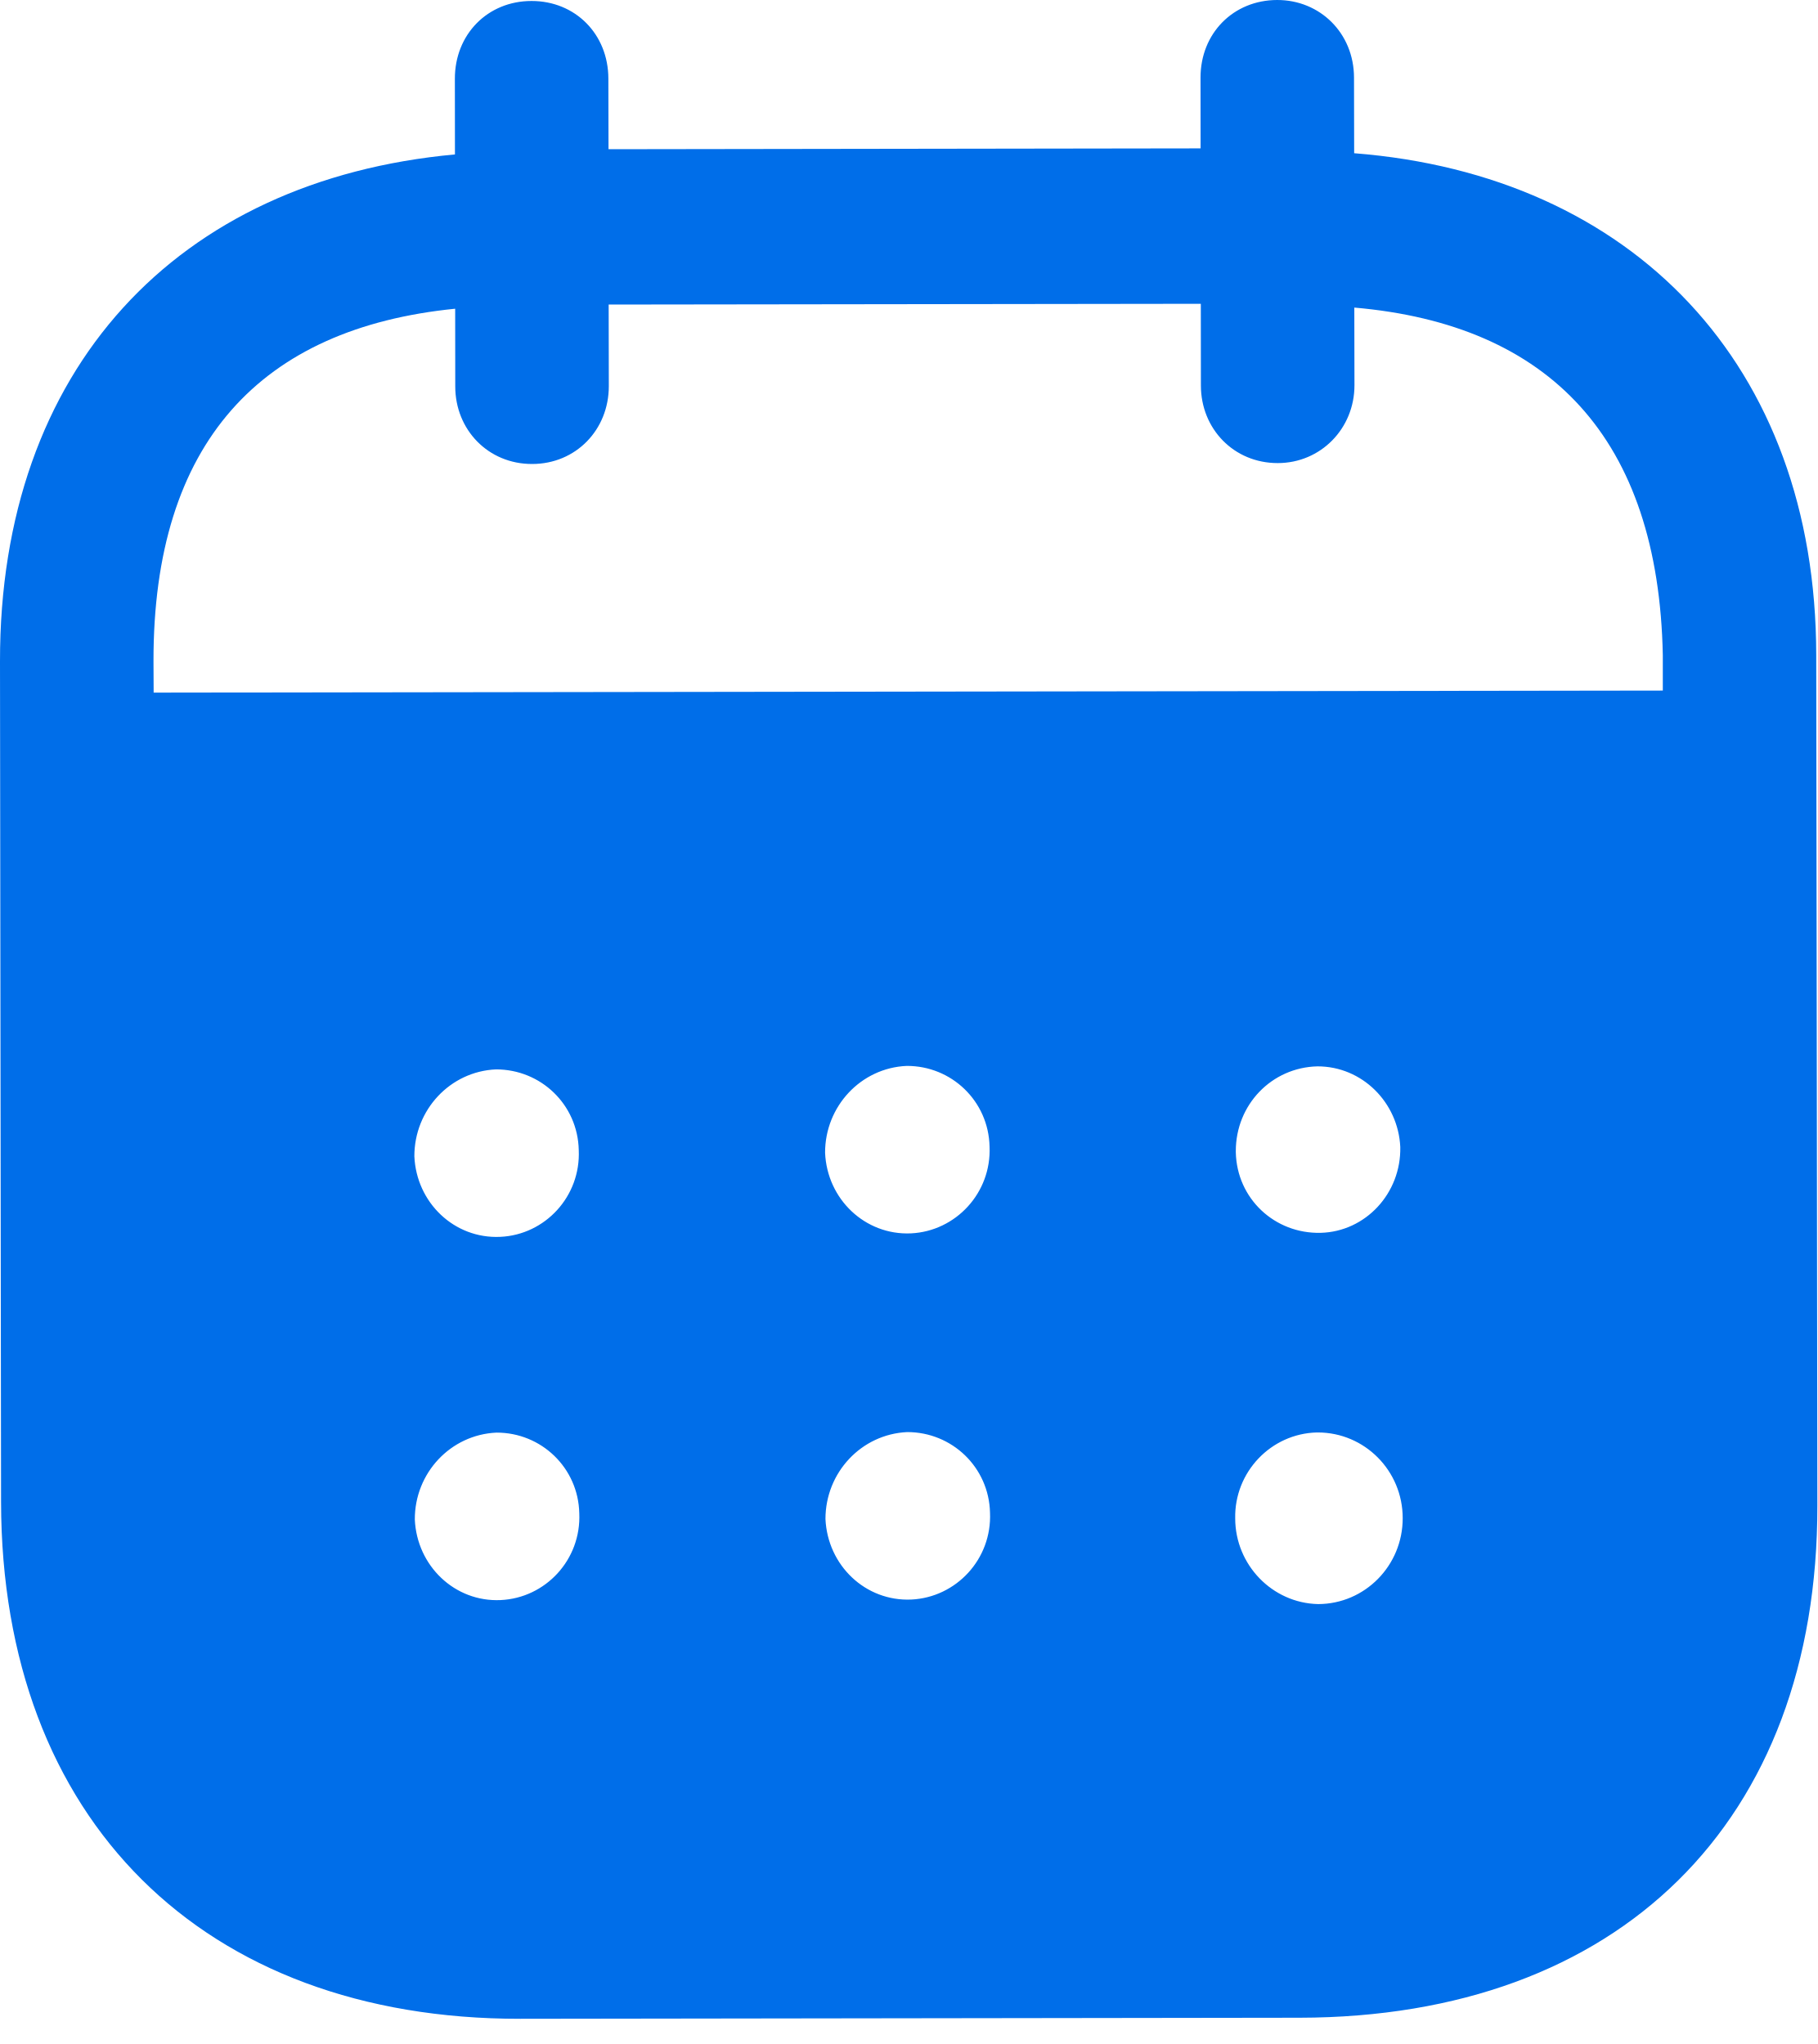
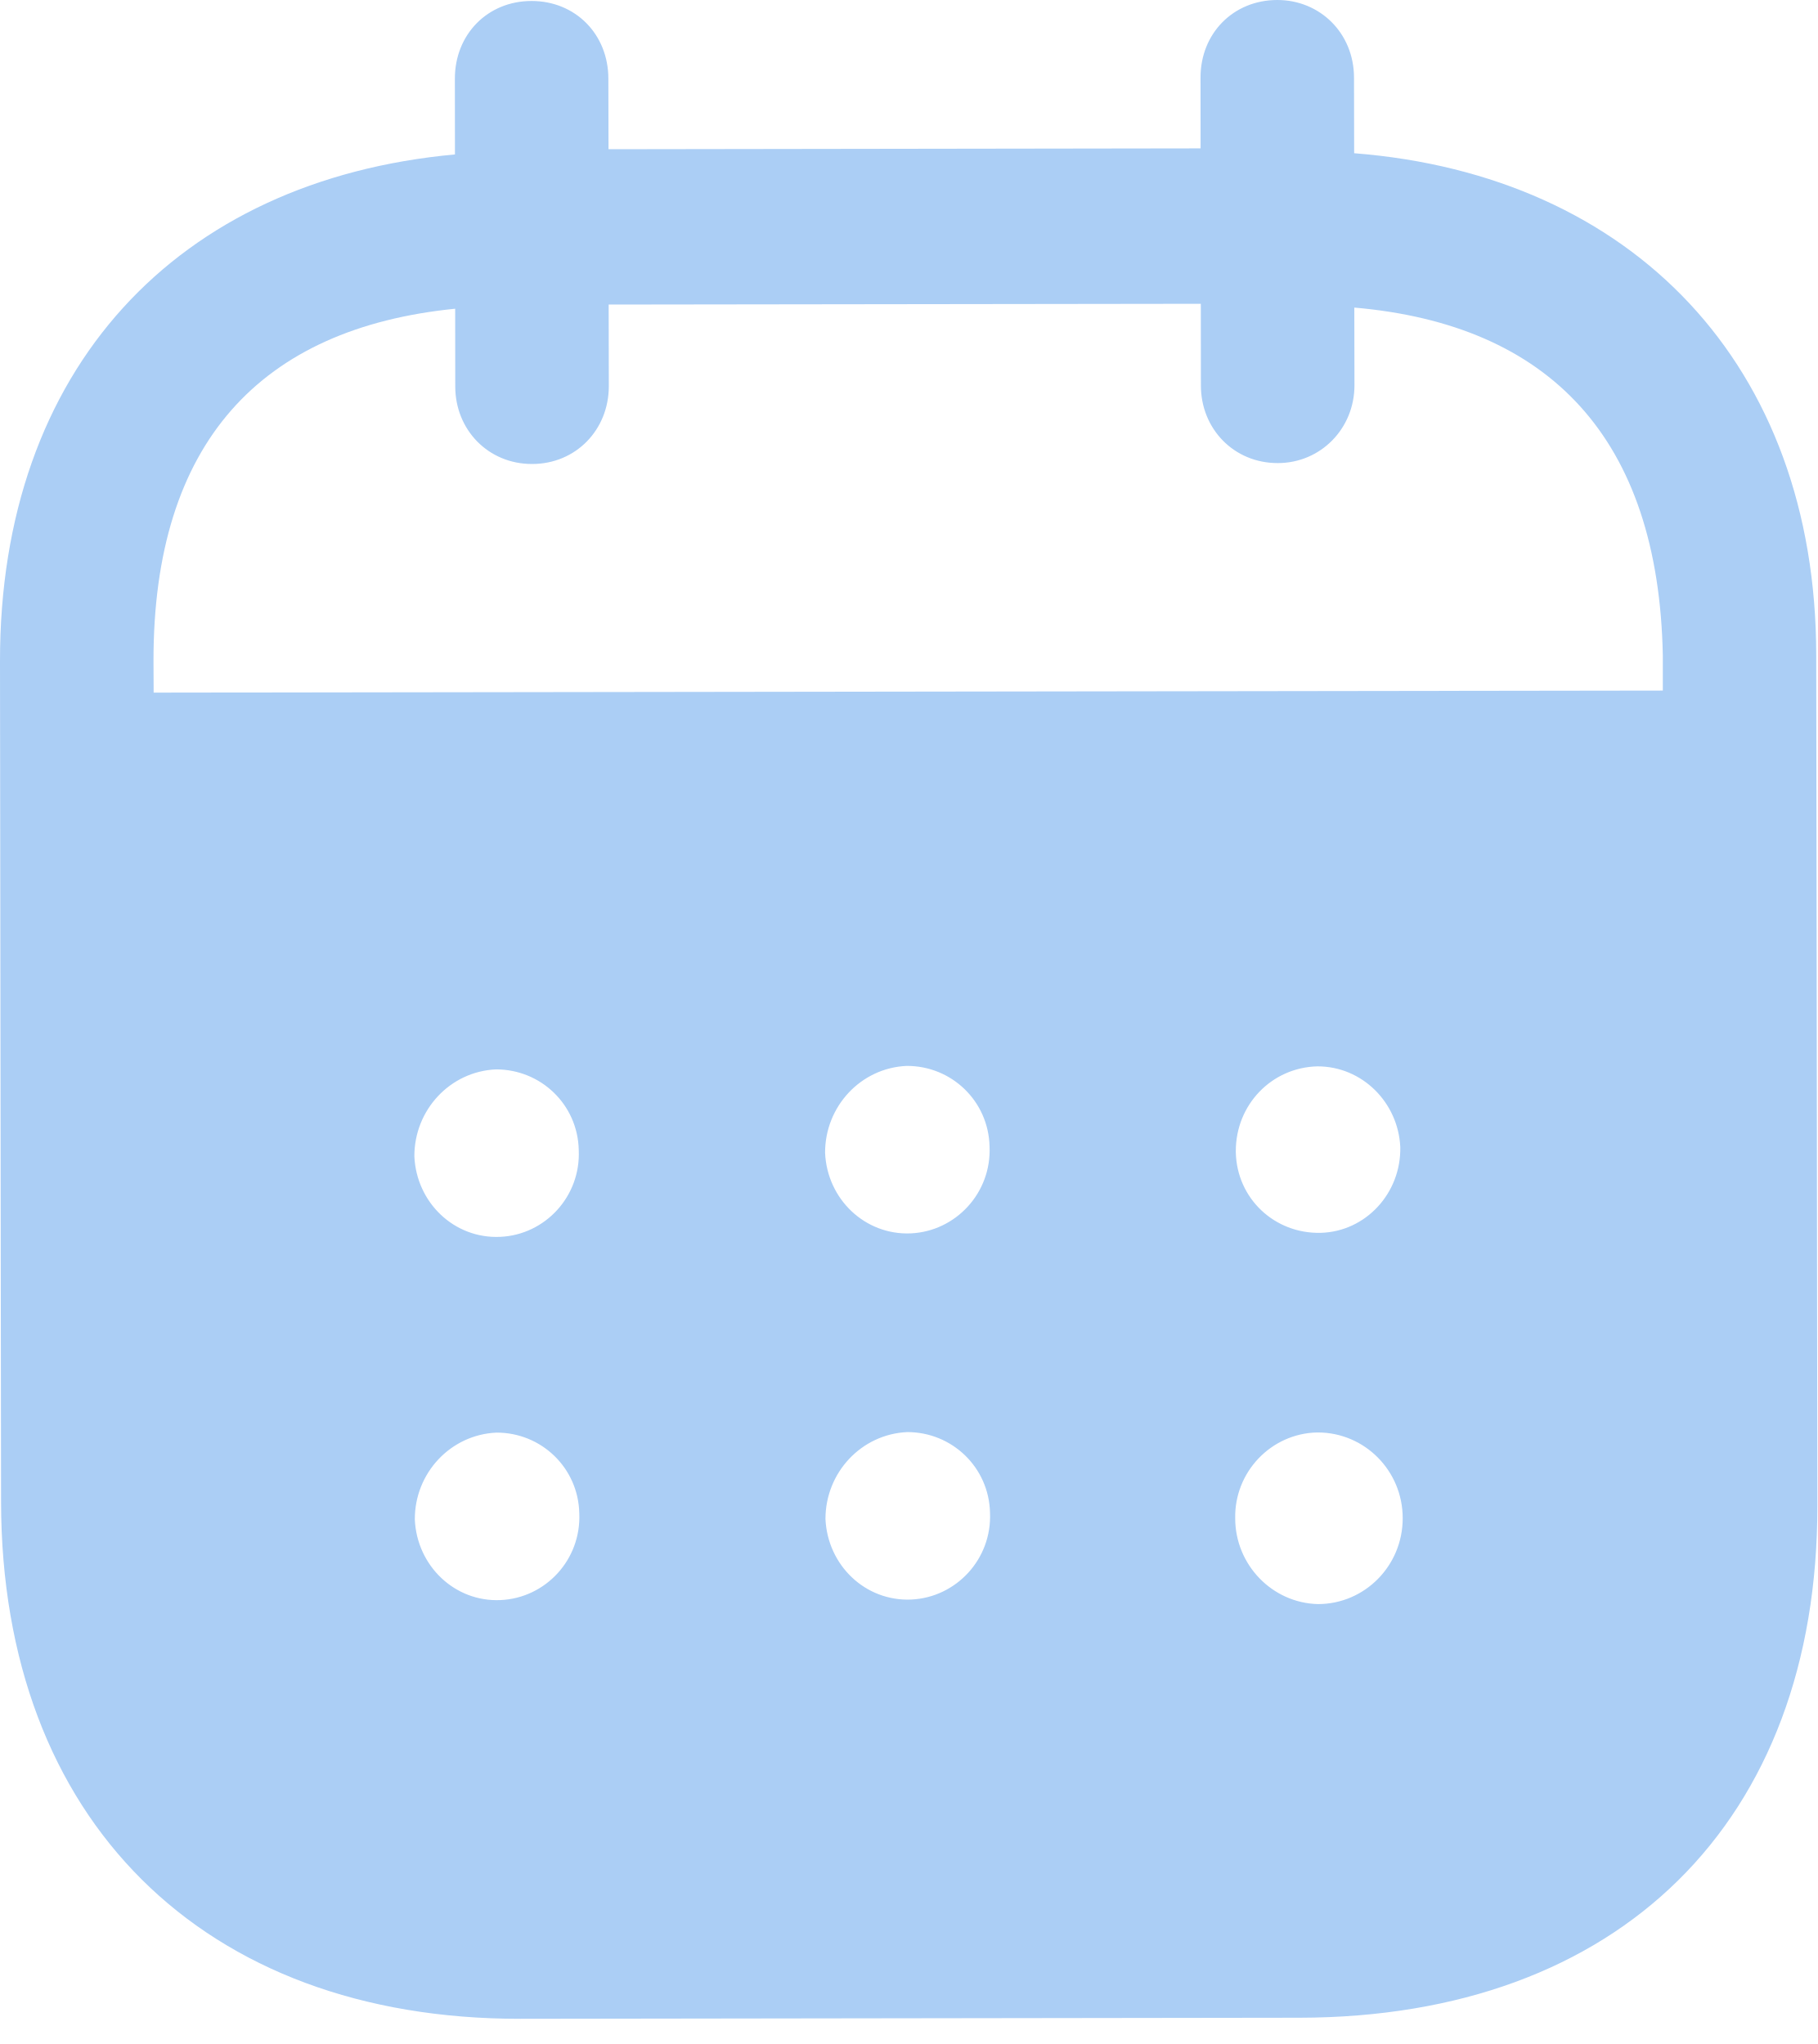
<svg xmlns="http://www.w3.org/2000/svg" width="24" height="27" viewBox="0 0 24 27" fill="none">
-   <path d="M16.866 3.00699e-06C17.432 -0.001 17.88 0.438 17.881 1.025L17.883 2.024C21.555 2.312 23.982 4.815 23.985 8.653L24 19.887C24.005 24.072 21.376 26.647 17.162 26.653L6.869 26.667C2.682 26.672 0.02 24.036 0.014 19.839L8.83653e-06 8.737C-0.005 4.874 2.335 2.377 6.008 2.04L6.007 1.041C6.006 0.454 6.44 0.013 7.019 0.013C7.598 0.012 8.033 0.452 8.034 1.038L8.036 1.971L15.855 1.96L15.854 1.027C15.853 0.441 16.287 0.001 16.866 3.00699e-06ZM17.403 18.922H17.39C16.785 18.937 16.299 19.445 16.312 20.058C16.313 20.671 16.802 21.176 17.407 21.189C18.025 21.188 18.525 20.68 18.524 20.054C18.524 19.428 18.022 18.922 17.403 18.922ZM6.556 18.924C5.95 18.951 5.476 19.458 5.478 20.071C5.505 20.684 6.006 21.164 6.611 21.136C7.205 21.109 7.677 20.602 7.65 19.989C7.637 19.389 7.148 18.922 6.556 18.924ZM11.98 18.917C11.374 18.945 10.901 19.452 10.901 20.065C10.929 20.678 11.429 21.156 12.035 21.129C12.627 21.101 13.101 20.595 13.074 19.981C13.06 19.382 12.572 18.916 11.98 18.917ZM6.549 14.126C5.944 14.153 5.471 14.661 5.472 15.274C5.499 15.887 6 16.366 6.606 16.338C7.198 16.312 7.671 15.804 7.643 15.191C7.63 14.591 7.143 14.125 6.549 14.126ZM11.974 14.08C11.369 14.106 10.895 14.614 10.896 15.227C10.922 15.84 11.424 16.319 12.03 16.292C12.622 16.264 13.095 15.757 13.068 15.144C13.054 14.545 12.567 14.078 11.974 14.08ZM17.398 14.086C16.793 14.1 16.319 14.593 16.32 15.206V15.22C16.333 15.833 16.833 16.299 17.44 16.285C18.033 16.27 18.505 15.763 18.492 15.15C18.464 14.563 17.989 14.085 17.398 14.086ZM15.858 4.013L8.038 4.023L8.04 5.101C8.04 5.676 7.606 6.129 7.027 6.129C6.448 6.13 6.012 5.678 6.012 5.104L6.011 4.078C3.444 4.335 2.023 5.844 2.027 8.734L2.029 9.149L21.959 9.122V8.656C21.903 5.79 20.465 4.287 17.885 4.063L17.887 5.089C17.887 5.662 17.44 6.117 16.874 6.117C16.295 6.118 15.859 5.665 15.859 5.092L15.858 4.013Z" fill="#006EE9" />
+   <path d="M16.866 3.00699e-06C17.432 -0.001 17.88 0.438 17.881 1.025L17.883 2.024C21.555 2.312 23.982 4.815 23.985 8.653L24 19.887C24.005 24.072 21.376 26.647 17.162 26.653L6.869 26.667C2.682 26.672 0.02 24.036 0.014 19.839L8.83653e-06 8.737C-0.005 4.874 2.335 2.377 6.008 2.04L6.007 1.041C6.006 0.454 6.44 0.013 7.019 0.013C7.598 0.012 8.033 0.452 8.034 1.038L8.036 1.971L15.855 1.96L15.854 1.027C15.853 0.441 16.287 0.001 16.866 3.00699e-06ZM17.403 18.922H17.39C16.785 18.937 16.299 19.445 16.312 20.058C16.313 20.671 16.802 21.176 17.407 21.189C18.025 21.188 18.525 20.68 18.524 20.054C18.524 19.428 18.022 18.922 17.403 18.922ZM6.556 18.924C5.95 18.951 5.476 19.458 5.478 20.071C5.505 20.684 6.006 21.164 6.611 21.136C7.205 21.109 7.677 20.602 7.65 19.989C7.637 19.389 7.148 18.922 6.556 18.924ZM11.98 18.917C11.374 18.945 10.901 19.452 10.901 20.065C10.929 20.678 11.429 21.156 12.035 21.129C12.627 21.101 13.101 20.595 13.074 19.981C13.06 19.382 12.572 18.916 11.98 18.917ZM6.549 14.126C5.944 14.153 5.471 14.661 5.472 15.274C5.499 15.887 6 16.366 6.606 16.338C7.198 16.312 7.671 15.804 7.643 15.191C7.63 14.591 7.143 14.125 6.549 14.126ZM11.974 14.08C11.369 14.106 10.895 14.614 10.896 15.227C10.922 15.84 11.424 16.319 12.03 16.292C12.622 16.264 13.095 15.757 13.068 15.144C13.054 14.545 12.567 14.078 11.974 14.08ZM17.398 14.086C16.793 14.1 16.319 14.593 16.32 15.206V15.22C16.333 15.833 16.833 16.299 17.44 16.285C18.033 16.27 18.505 15.763 18.492 15.15C18.464 14.563 17.989 14.085 17.398 14.086ZM15.858 4.013L8.038 4.023L8.04 5.101C8.04 5.676 7.606 6.129 7.027 6.129C6.448 6.13 6.012 5.678 6.012 5.104L6.011 4.078C3.444 4.335 2.023 5.844 2.027 8.734L2.029 9.149L21.959 9.122V8.656C21.903 5.79 20.465 4.287 17.885 4.063L17.887 5.089C17.887 5.662 17.44 6.117 16.874 6.117C16.295 6.118 15.859 5.665 15.859 5.092L15.858 4.013Z" fill="#ABCEF5" />
</svg>
